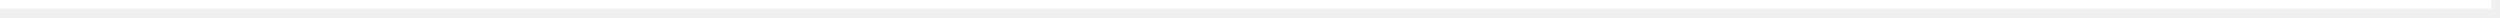
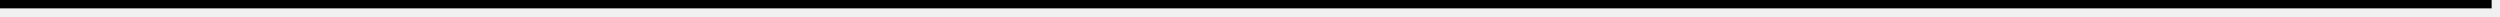
- <svg xmlns="http://www.w3.org/2000/svg" version="1.1" width="291px" height="2px">
-   <g transform="matrix(1 0 0 1 -94 -967 )">
-     <path d="M 94 967.5  L 384 967.5  " stroke-width="1" stroke="#ffffff" fill="none" />
+ <svg xmlns="http://www.w3.org/2000/svg" version="1.1" width="299px" height="2px">
+   <g transform="matrix(1 0 0 1 -150 -394 )">
+     <path d="M 150 394.5  L 448 394.5  " stroke-width="1" stroke="#000000" fill="none" />
  </g>
</svg>
